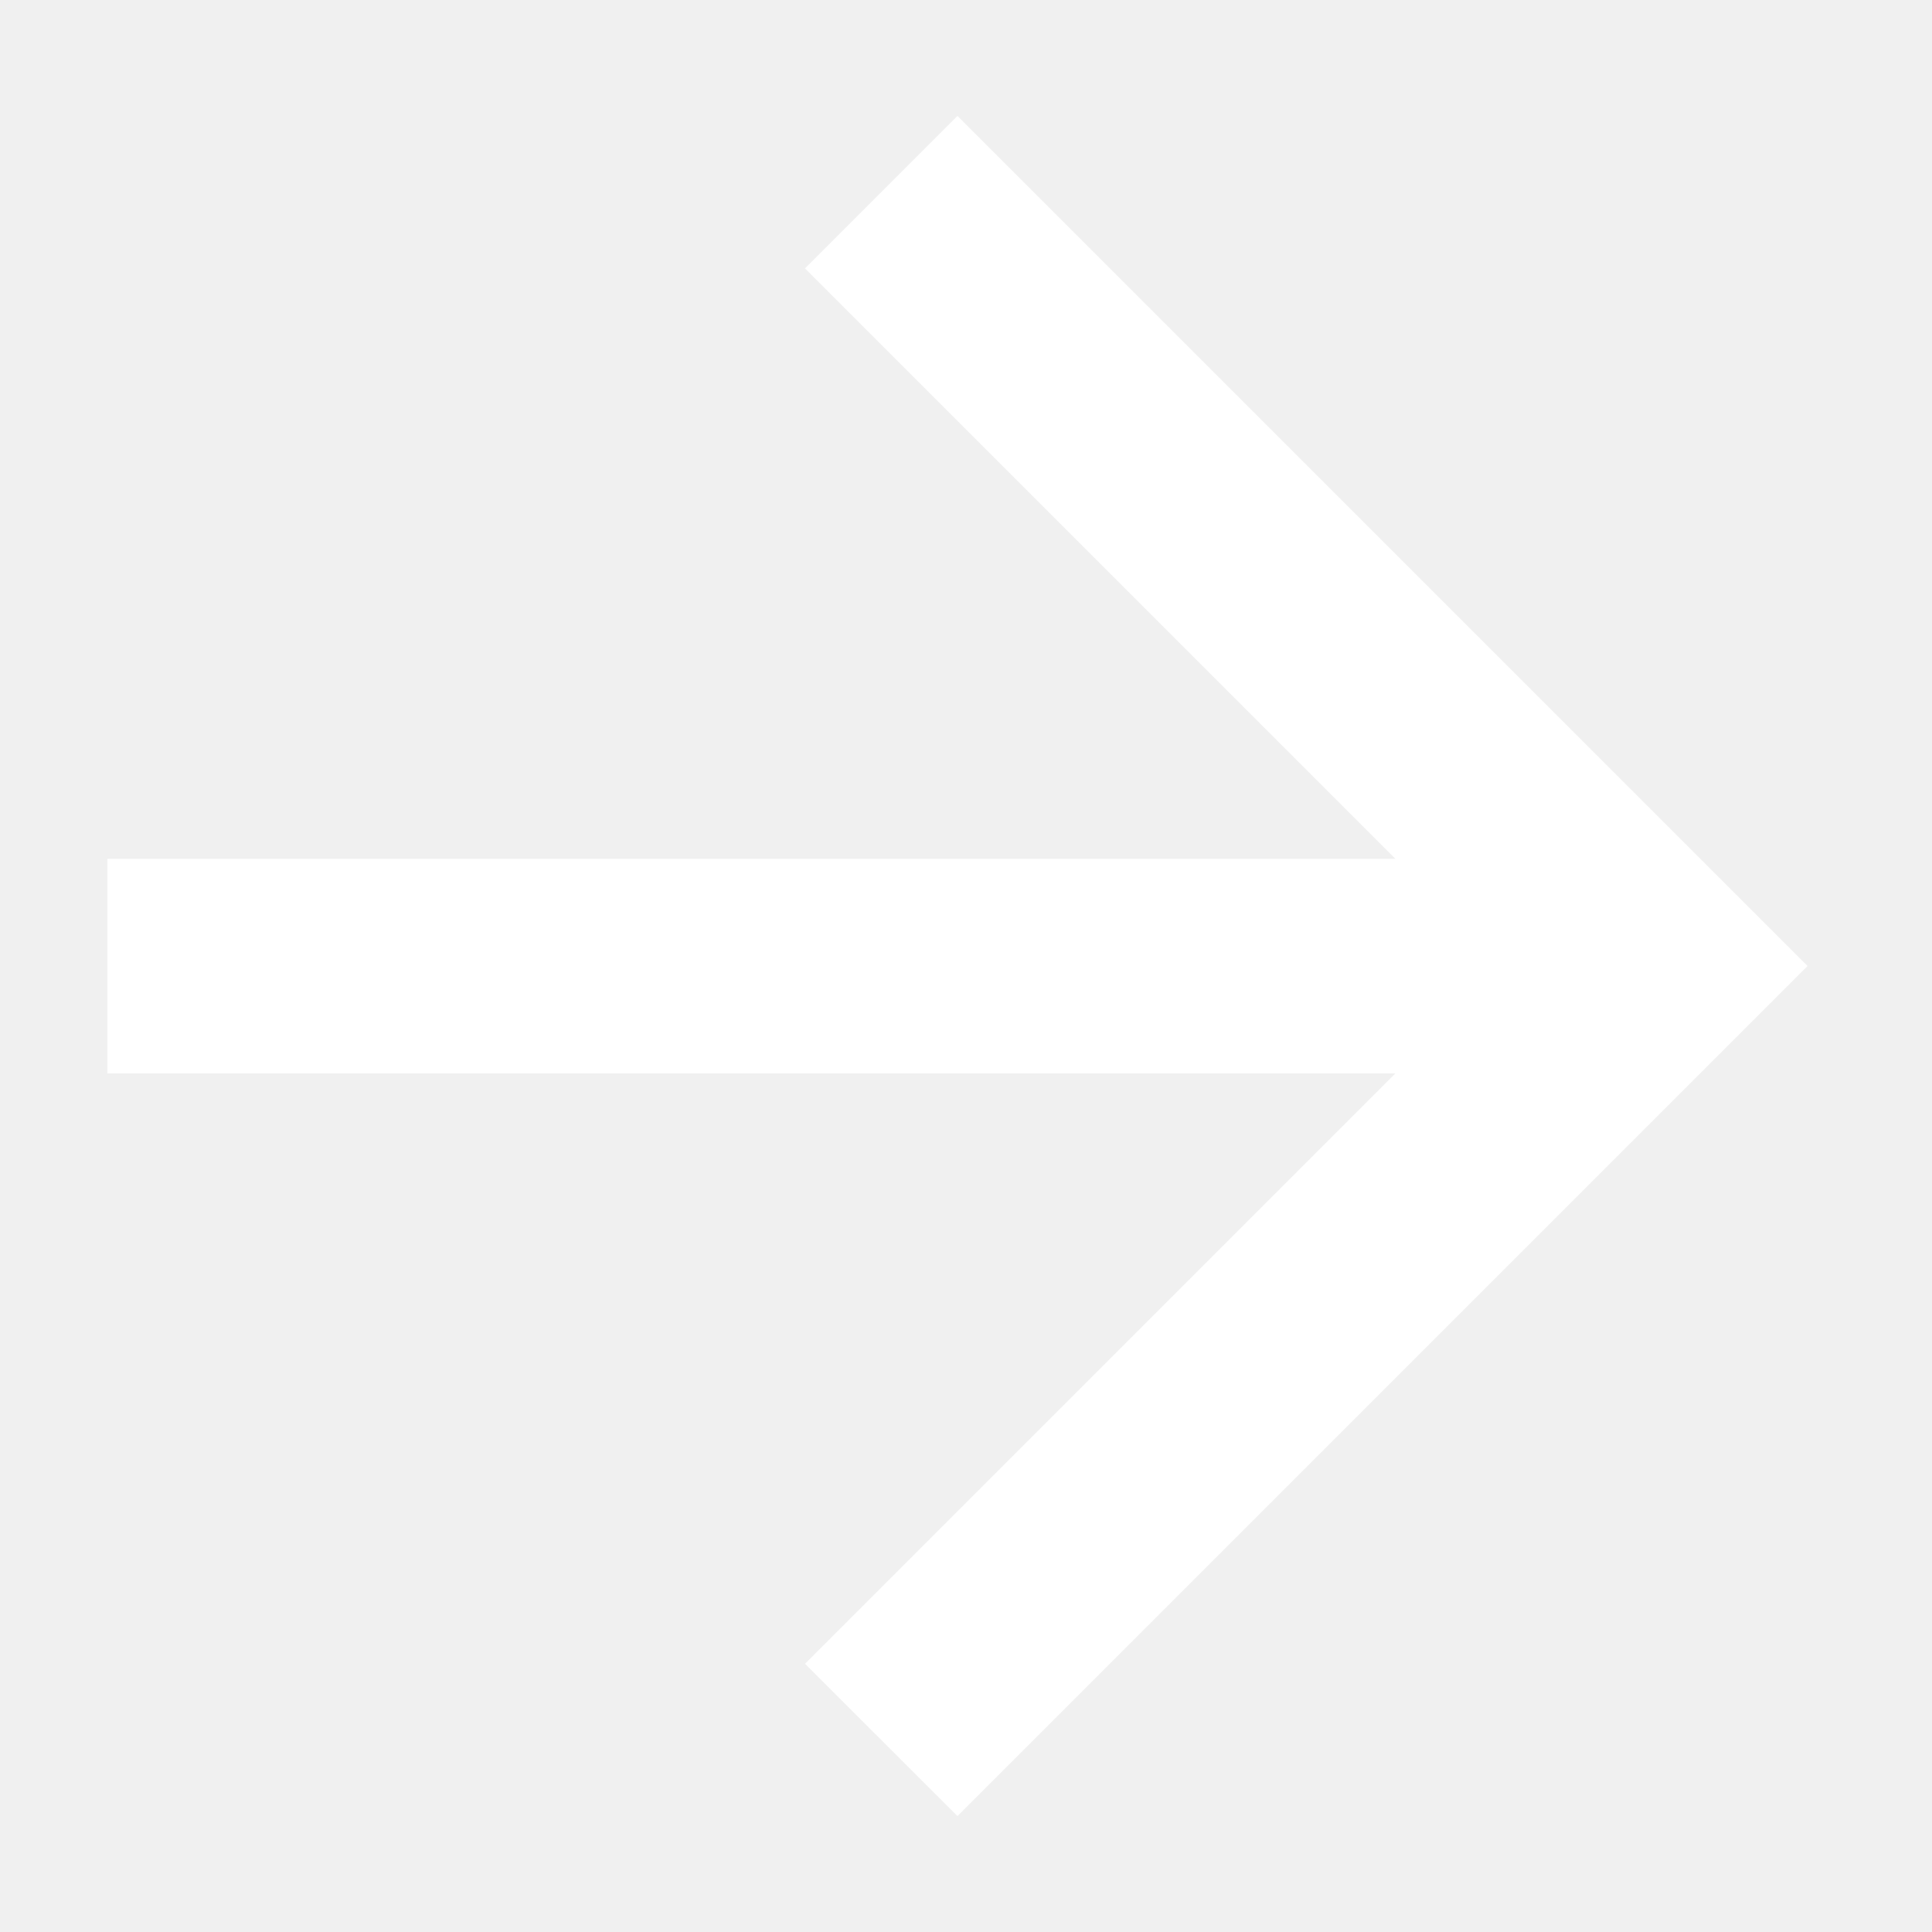
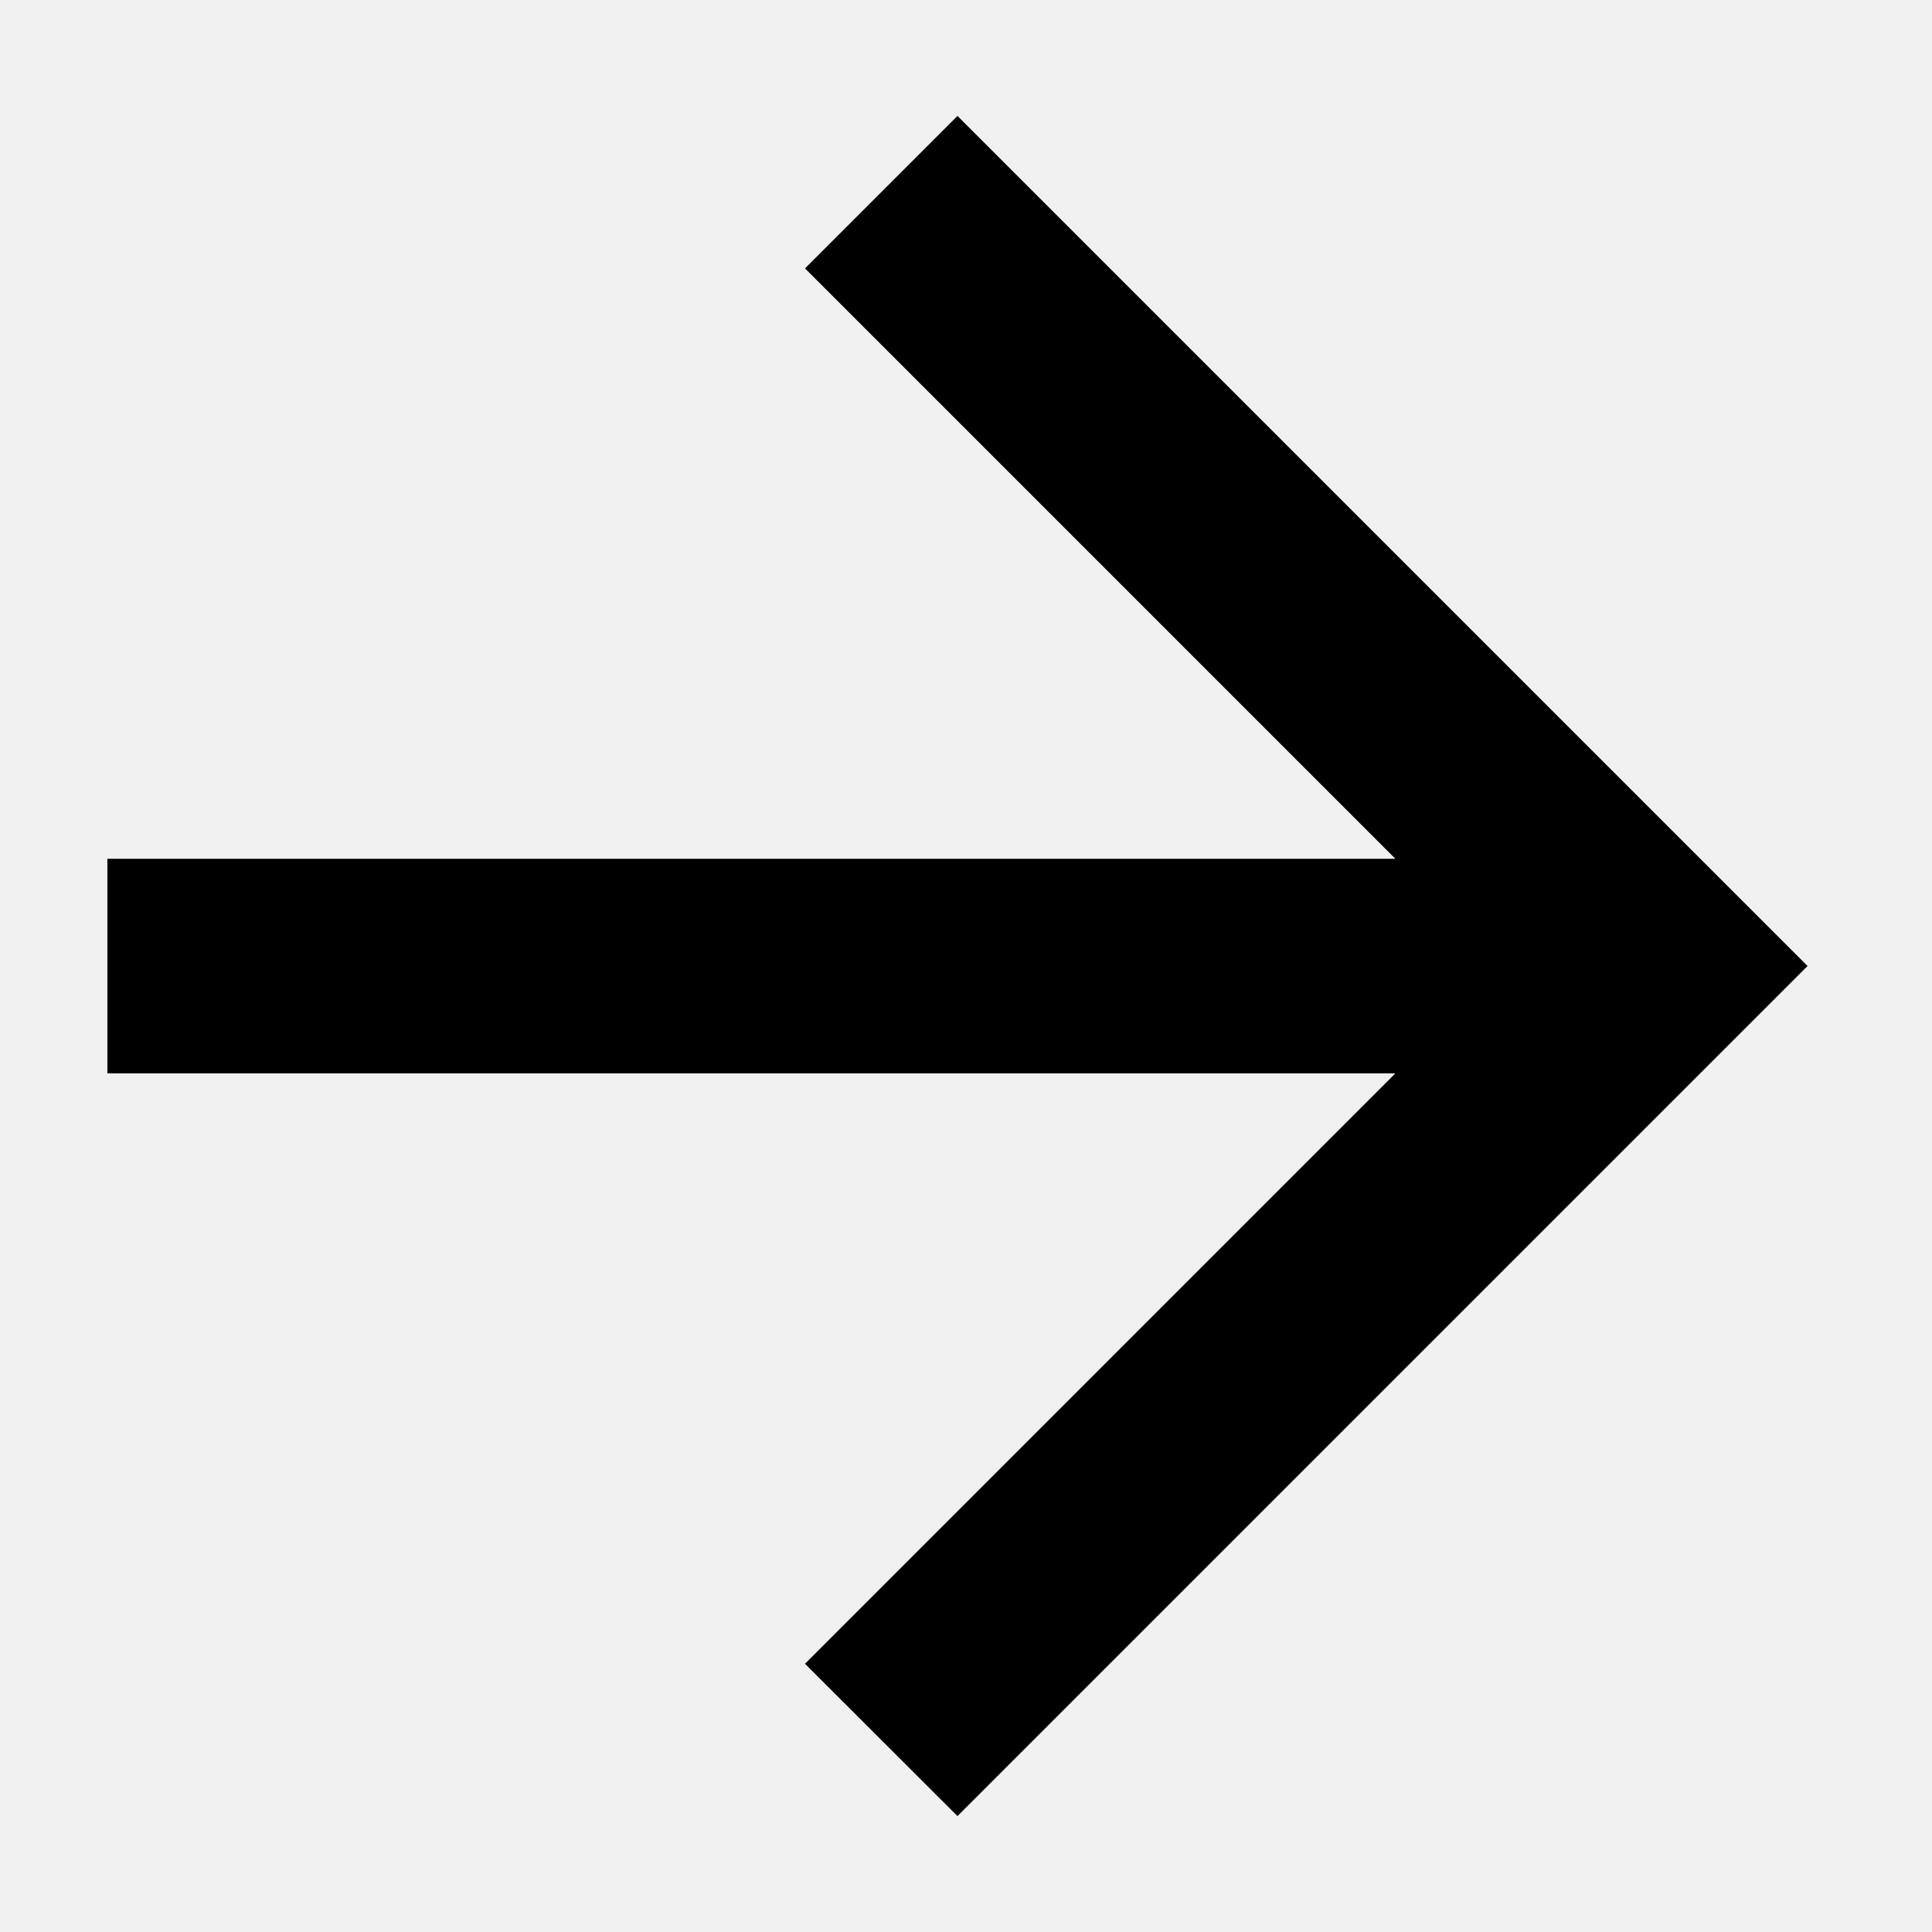
- <svg xmlns="http://www.w3.org/2000/svg" width="12" height="12" viewBox="0 0 12 12" fill="none">
-   <path d="M0.667 5.334V6.667H8.667L5 10.334L5.947 11.28L11.227 6L5.947 0.72L5 1.667L8.667 5.334H0.667Z" fill="white" />
+ <svg xmlns="http://www.w3.org/2000/svg" width="12" height="12" viewBox="0 0 12 12" fill="currentColor">
+   <path d="M0.667 5.334V6.667H8.667L5 10.334L5.947 11.28L11.227 6L5.947 0.72L5 1.667L8.667 5.334H0.667Z" fill="currentColor" />
</svg>
